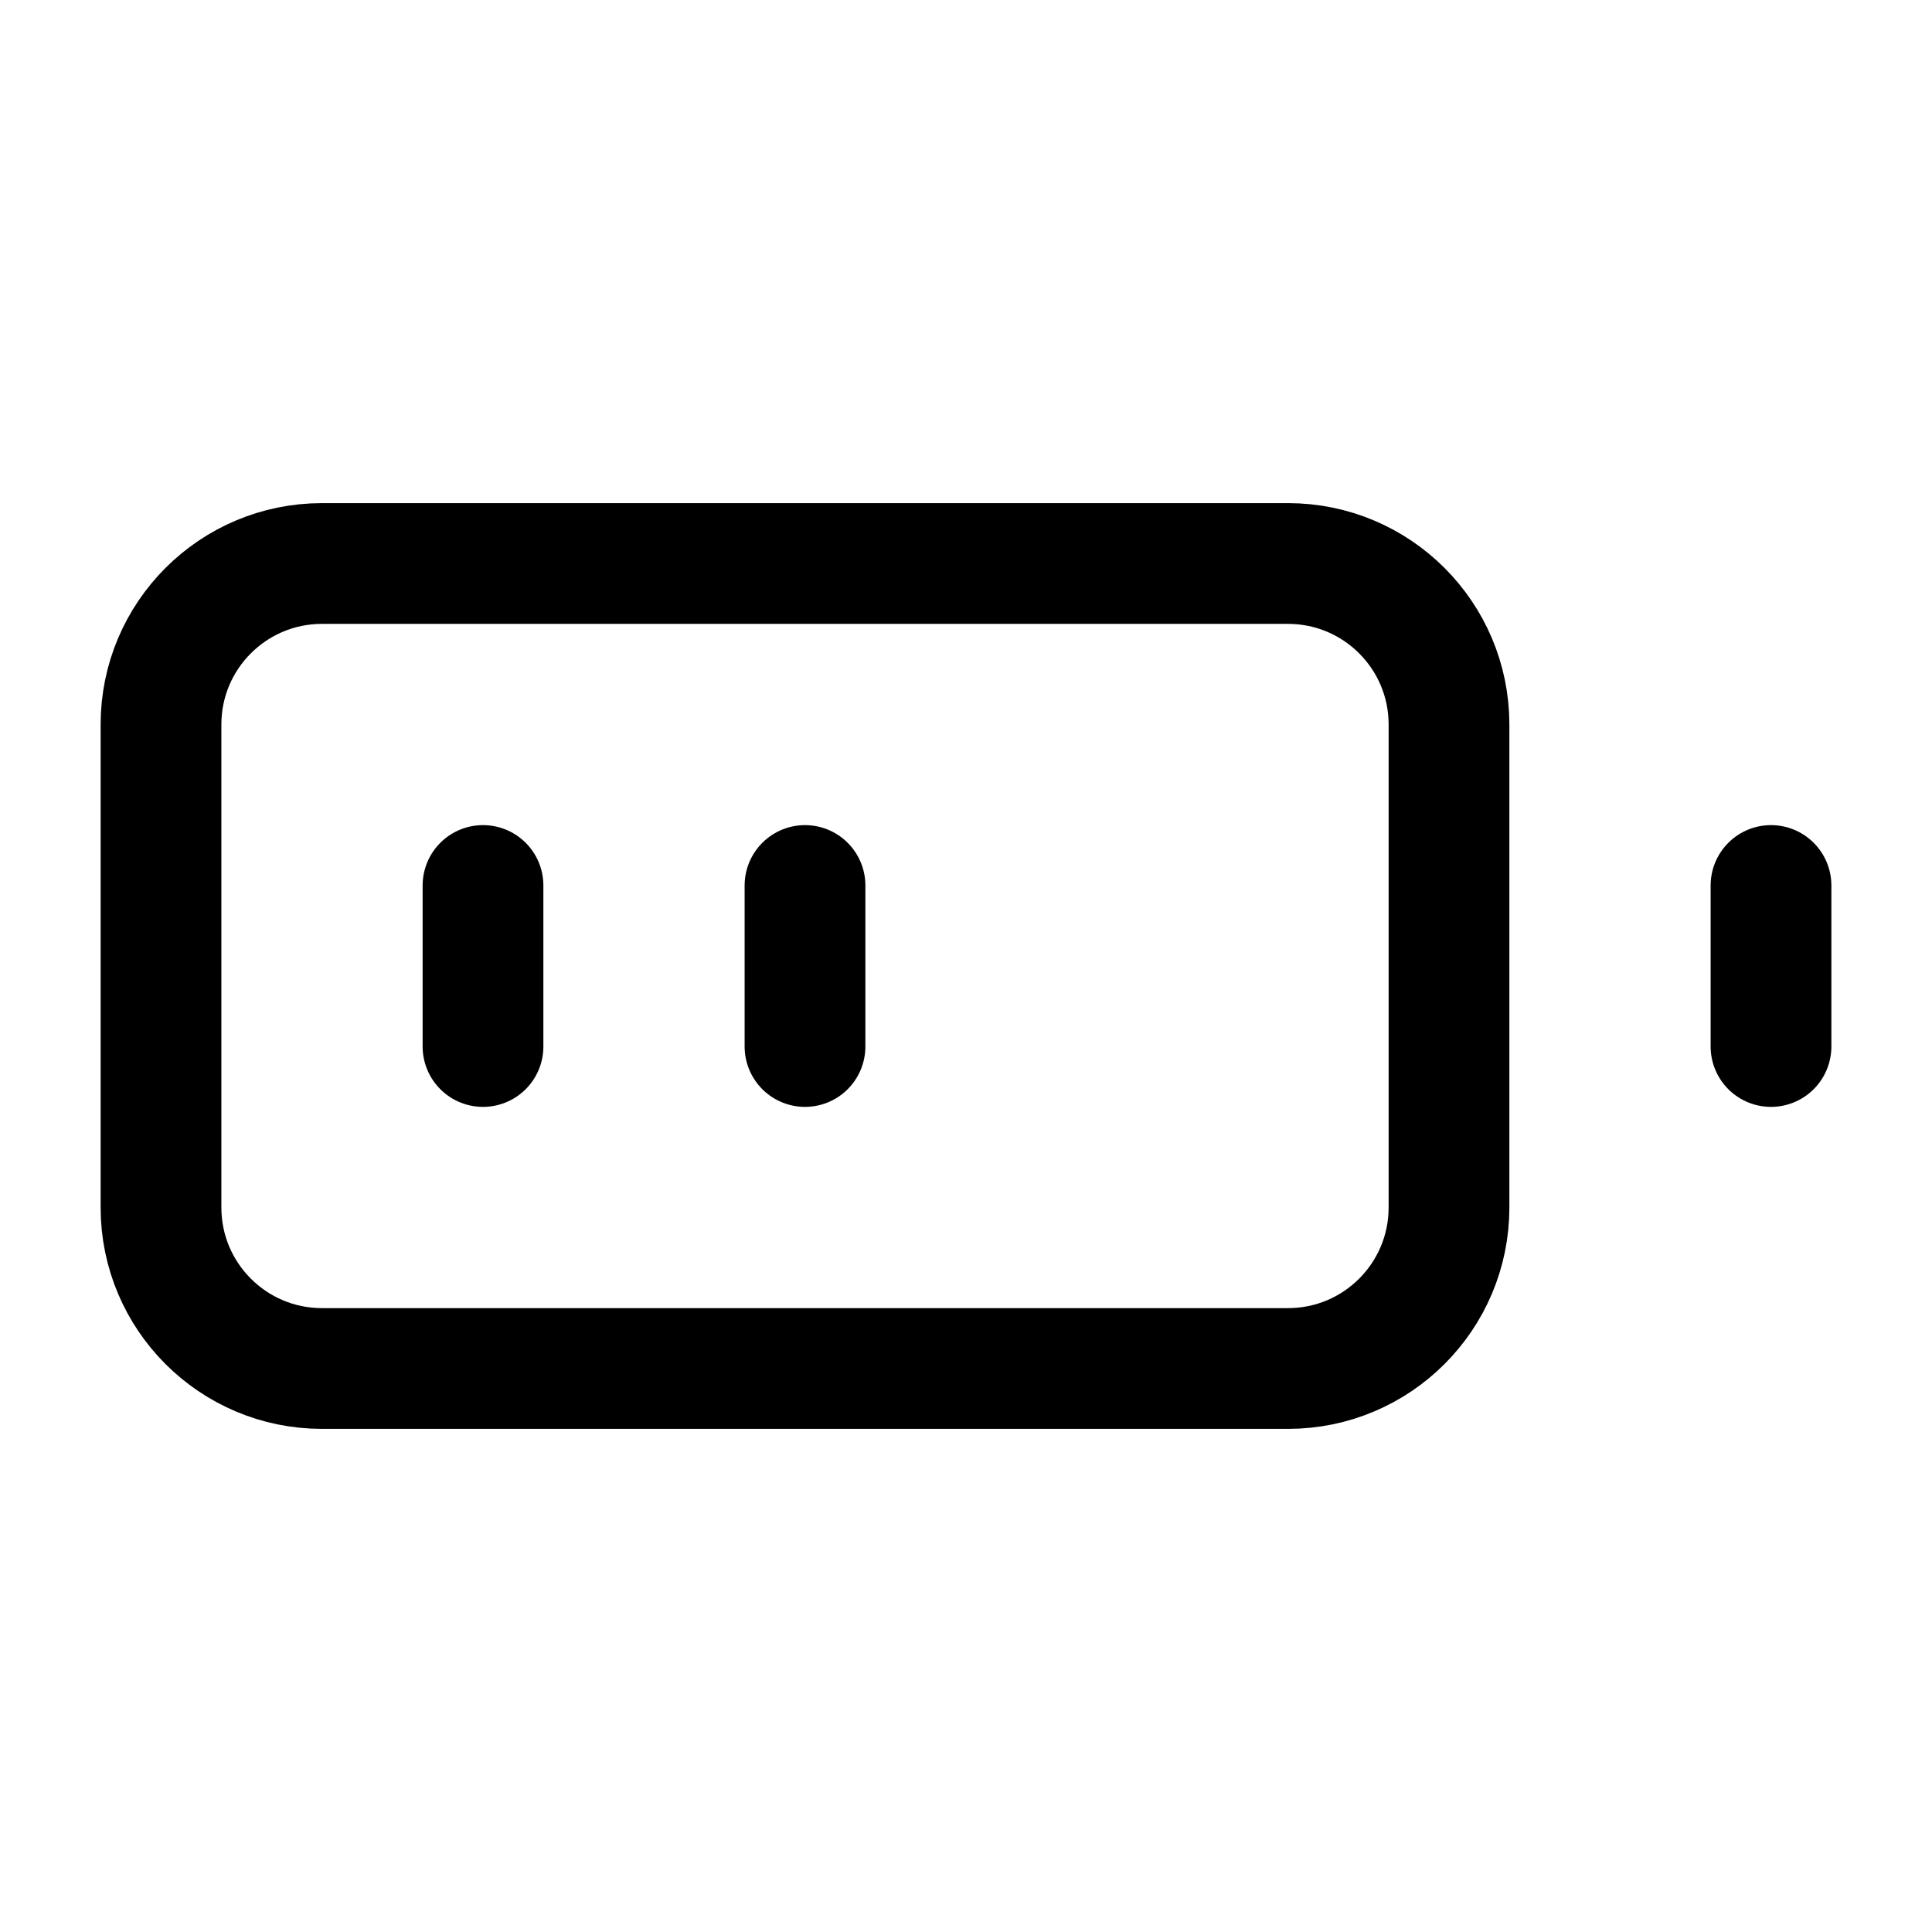
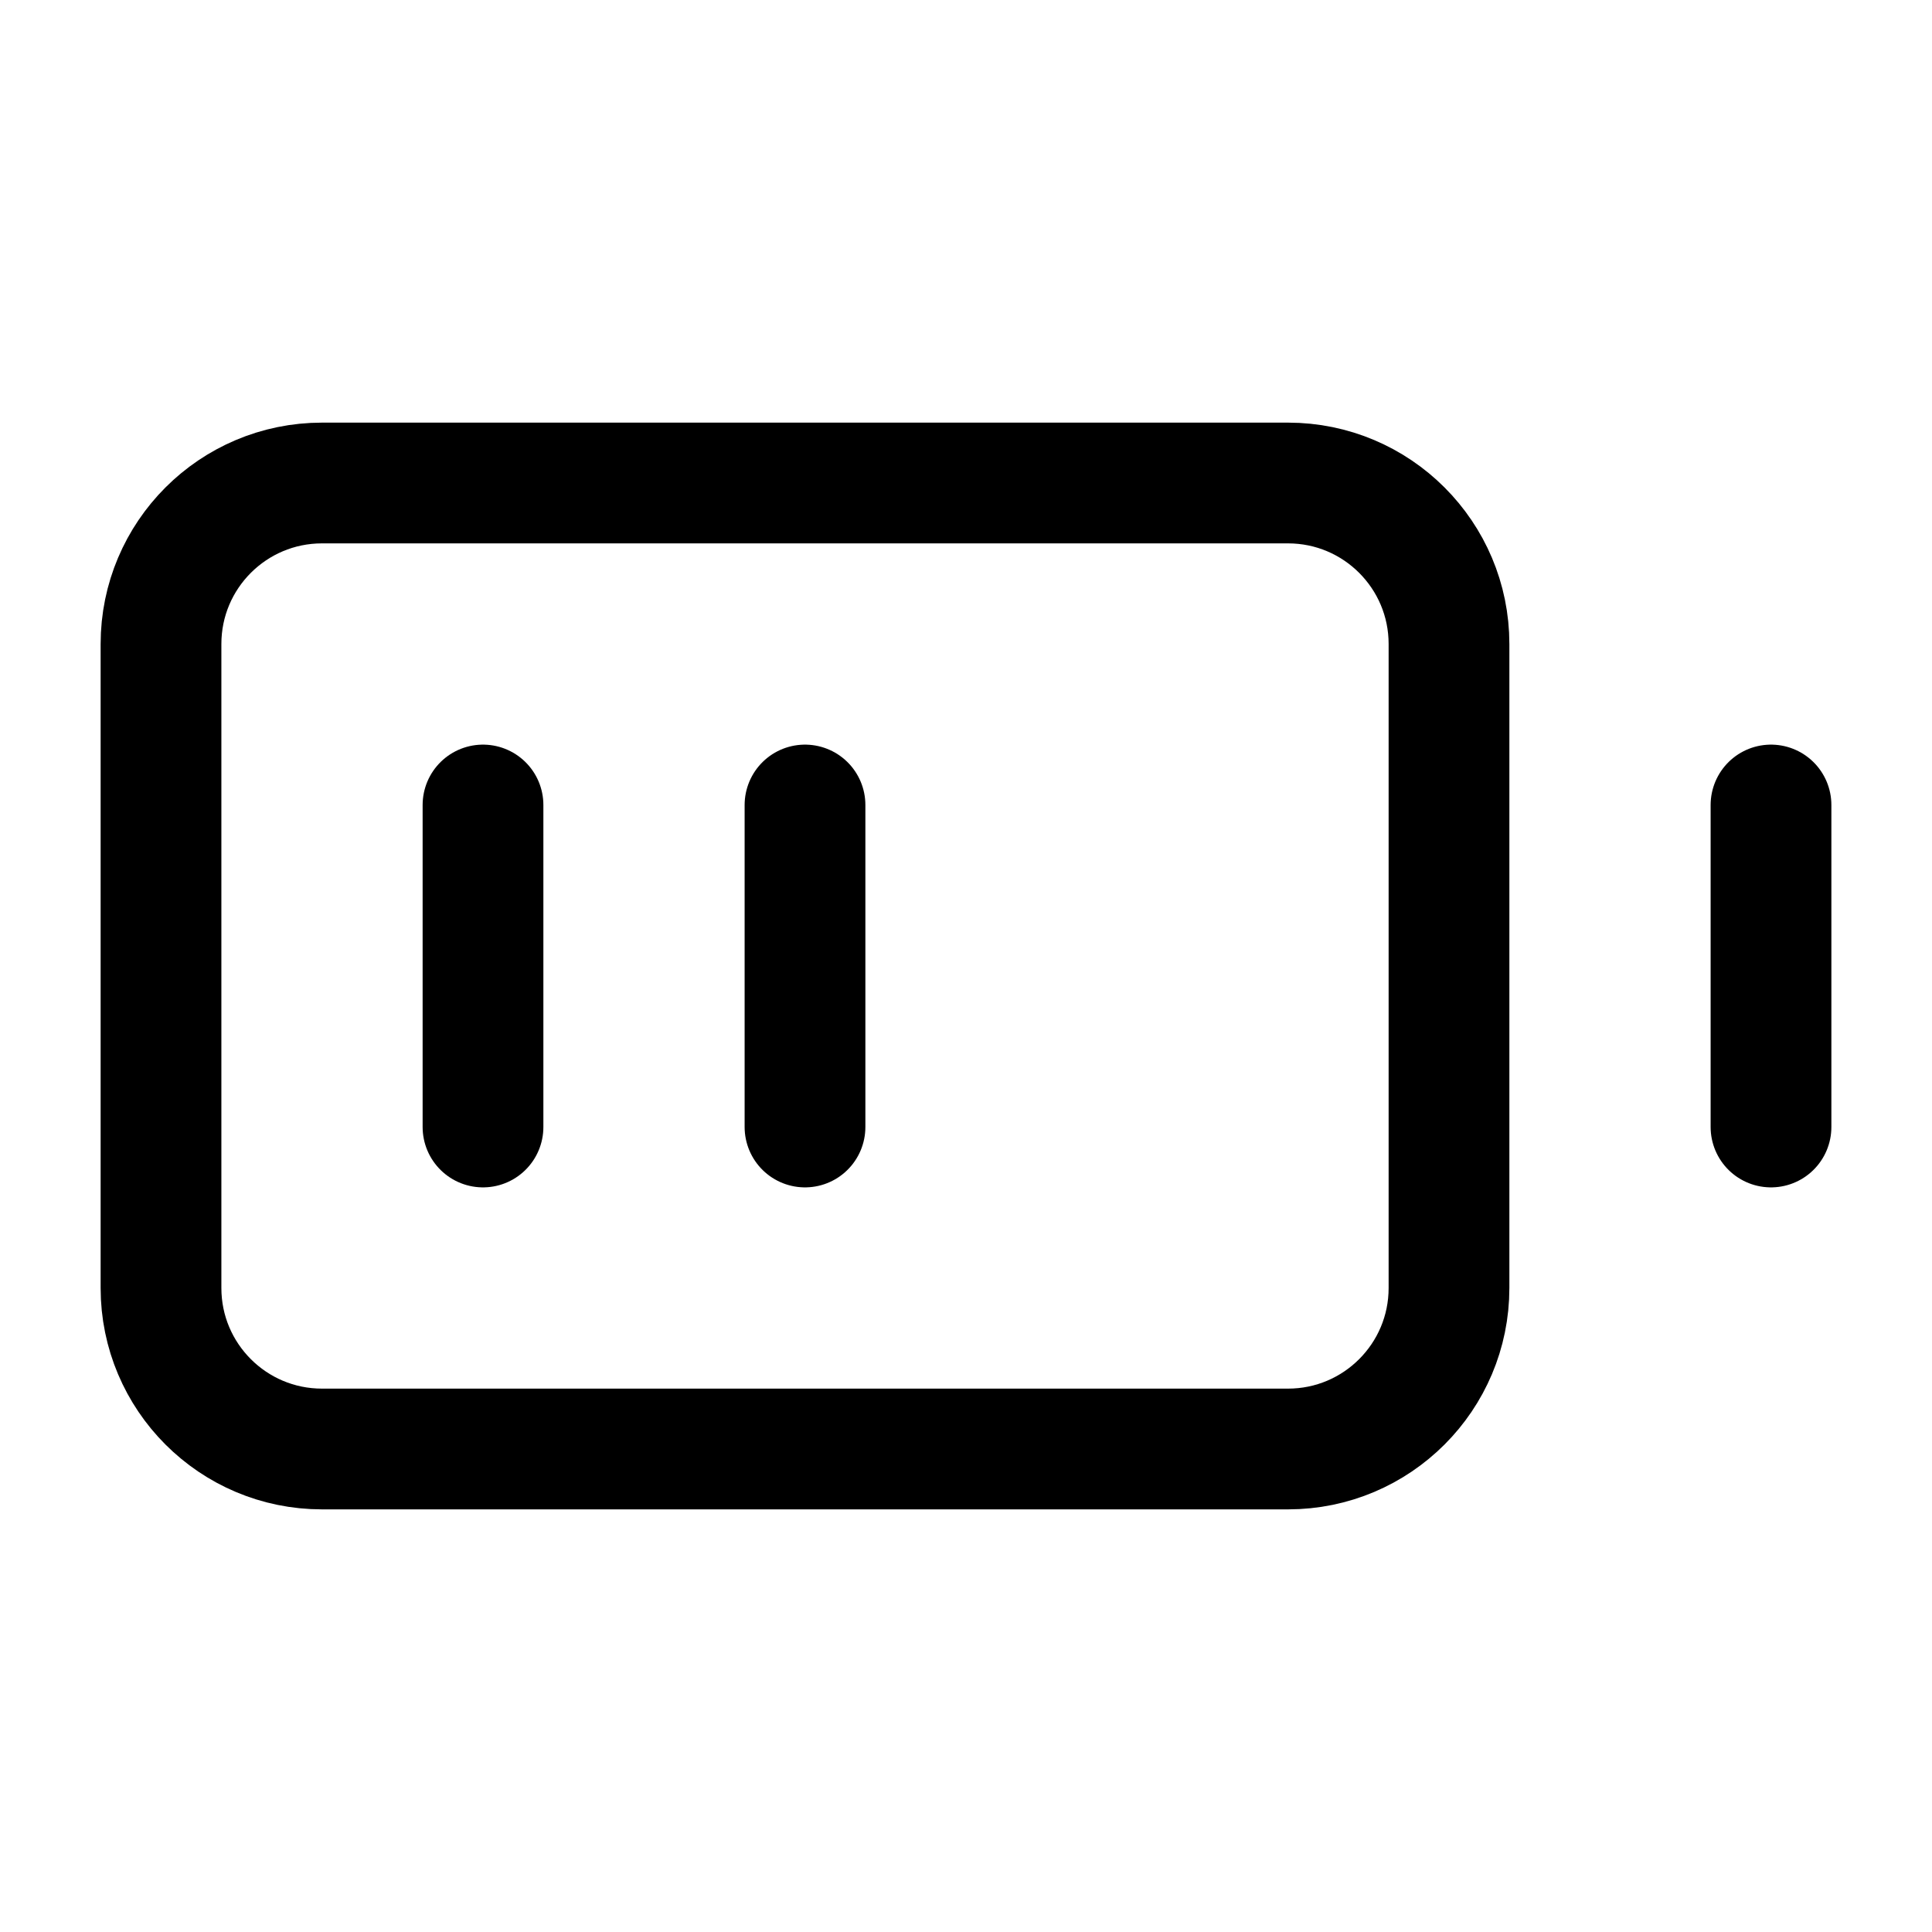
<svg xmlns="http://www.w3.org/2000/svg" width="24" height="24" fill="none" stroke="currentColor" stroke-linecap="round" stroke-linejoin="round" stroke-width="1.5" viewBox="0 0 24 24">
-   <rect width="16" height="10" x="2" y="7" rx="2" ry="2" />
-   <path d="M22 11v2M6 11v2M10 11v2" />
+   <path d="M10 14v-4M22 14v-4M6 14v-4" />
+   <rect width="16" height="12" x="2" y="6" rx="2" />
</svg>
